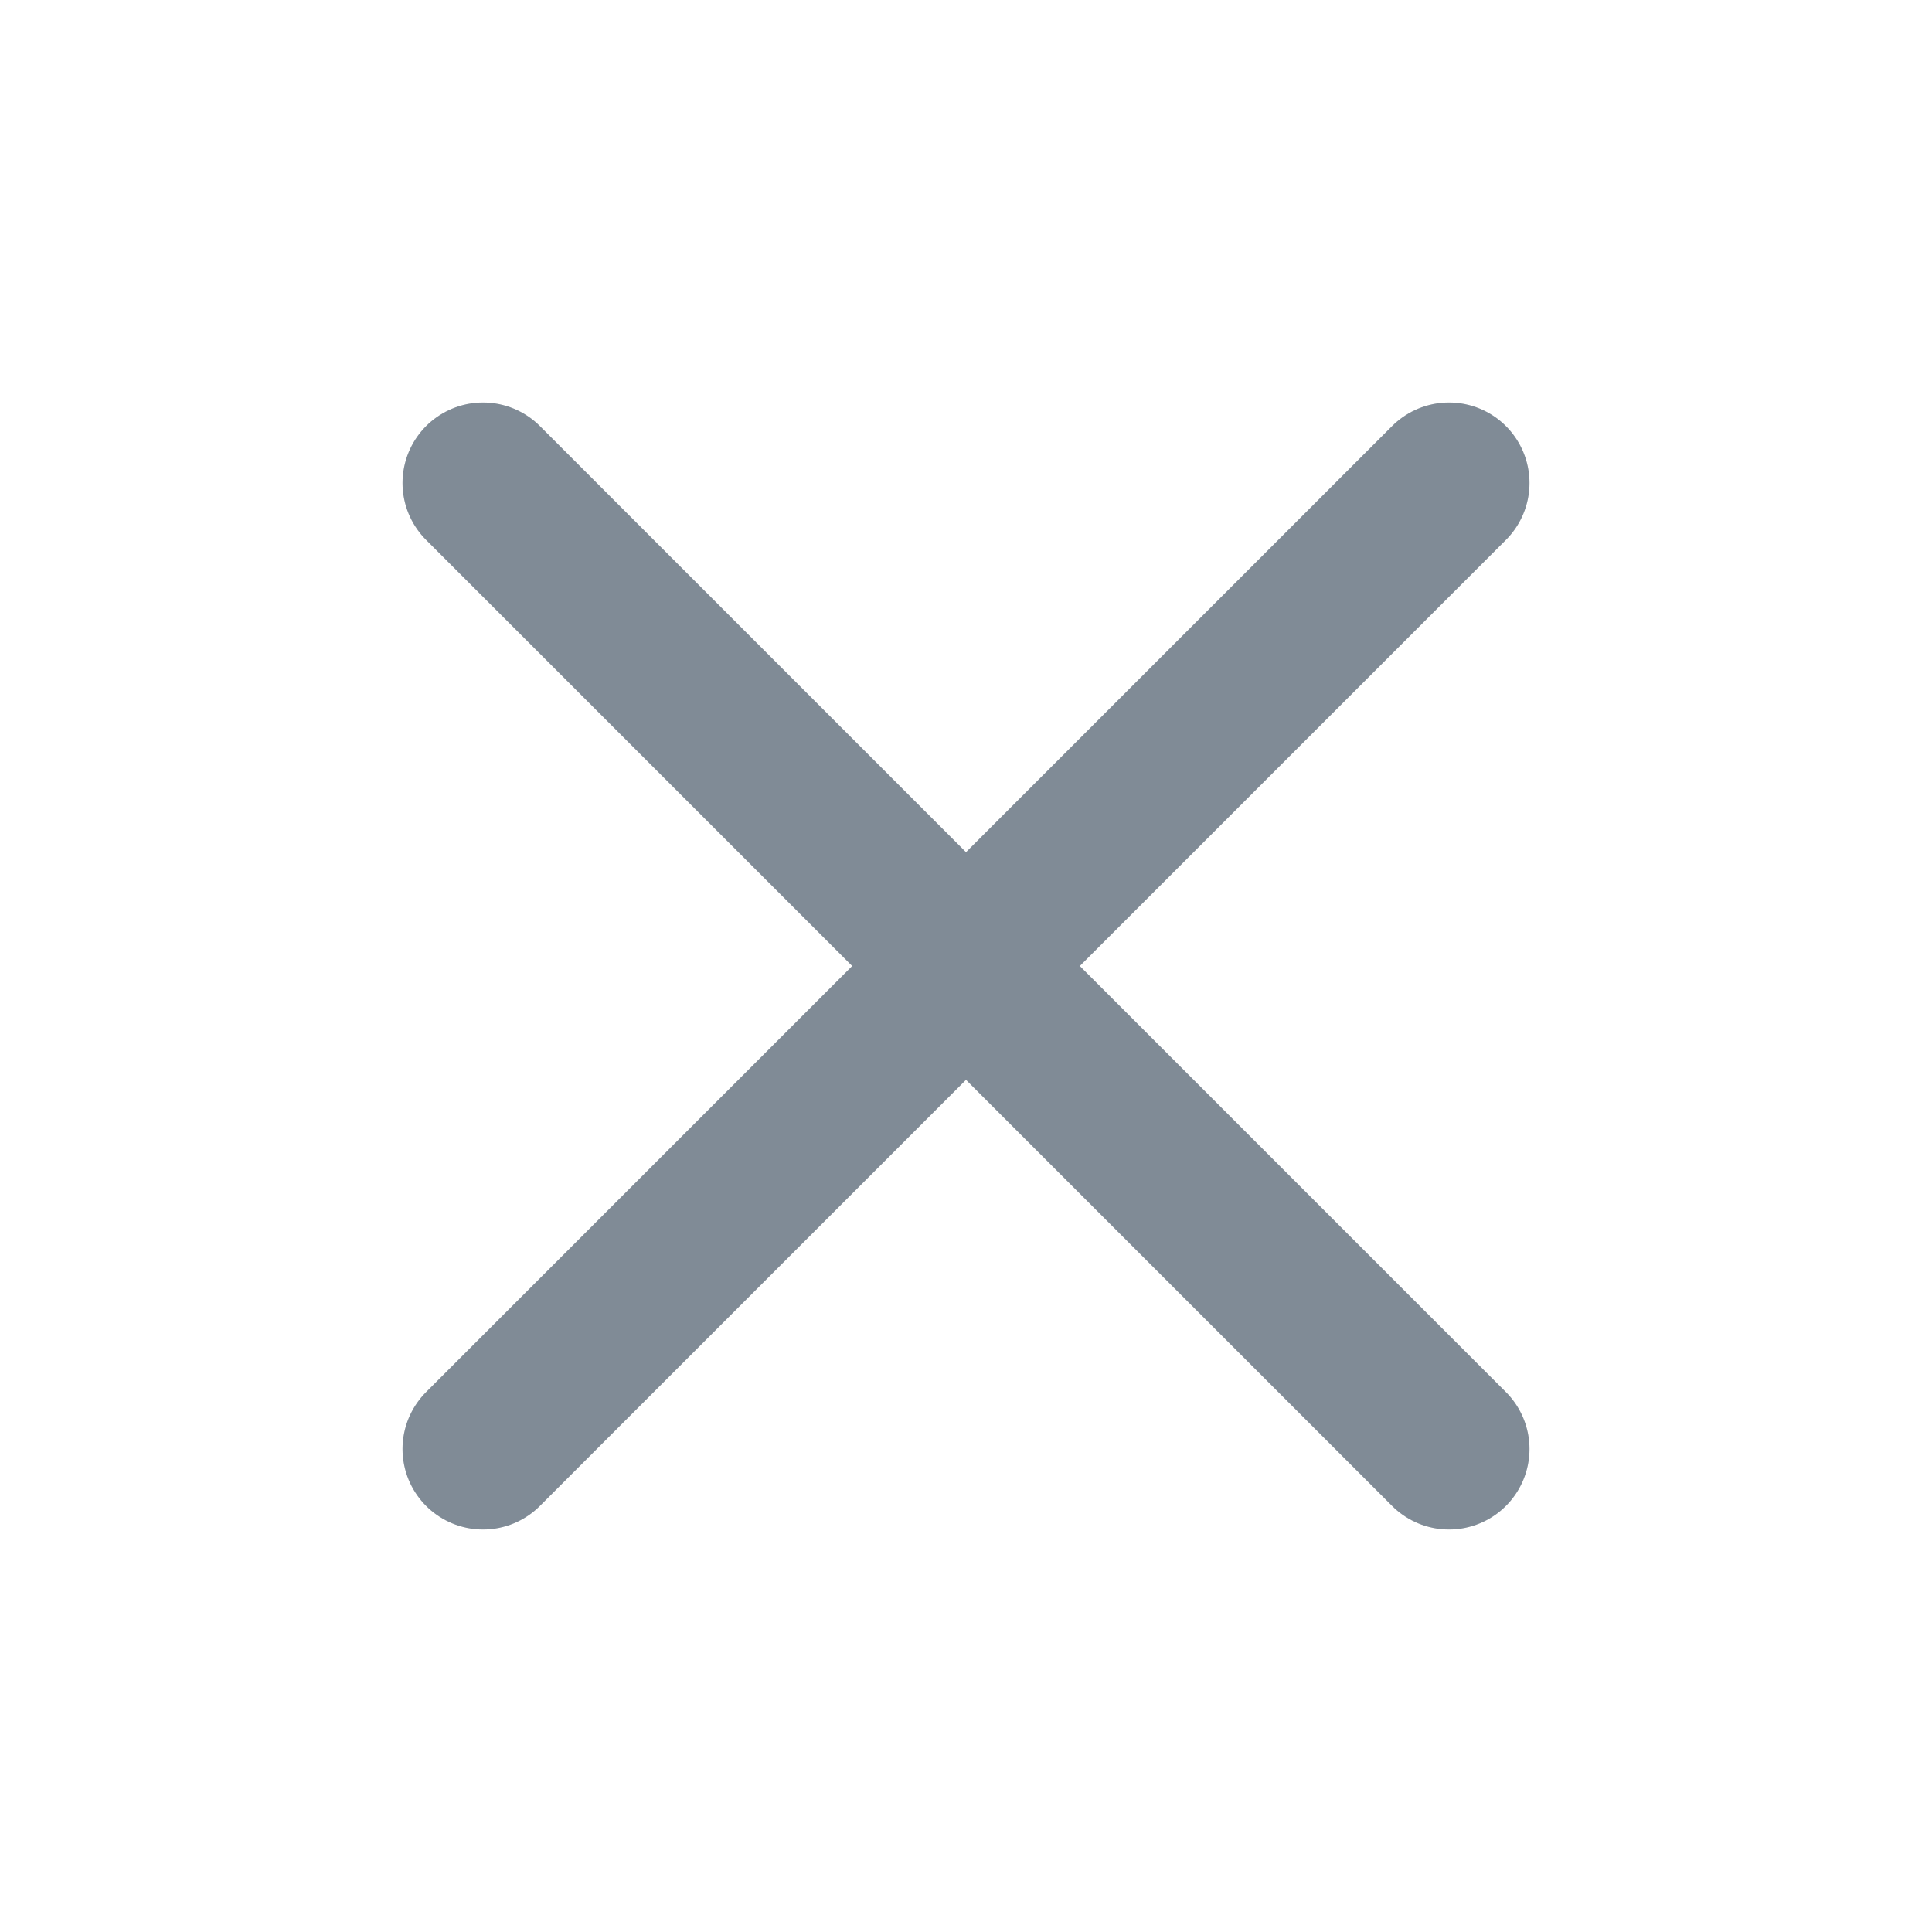
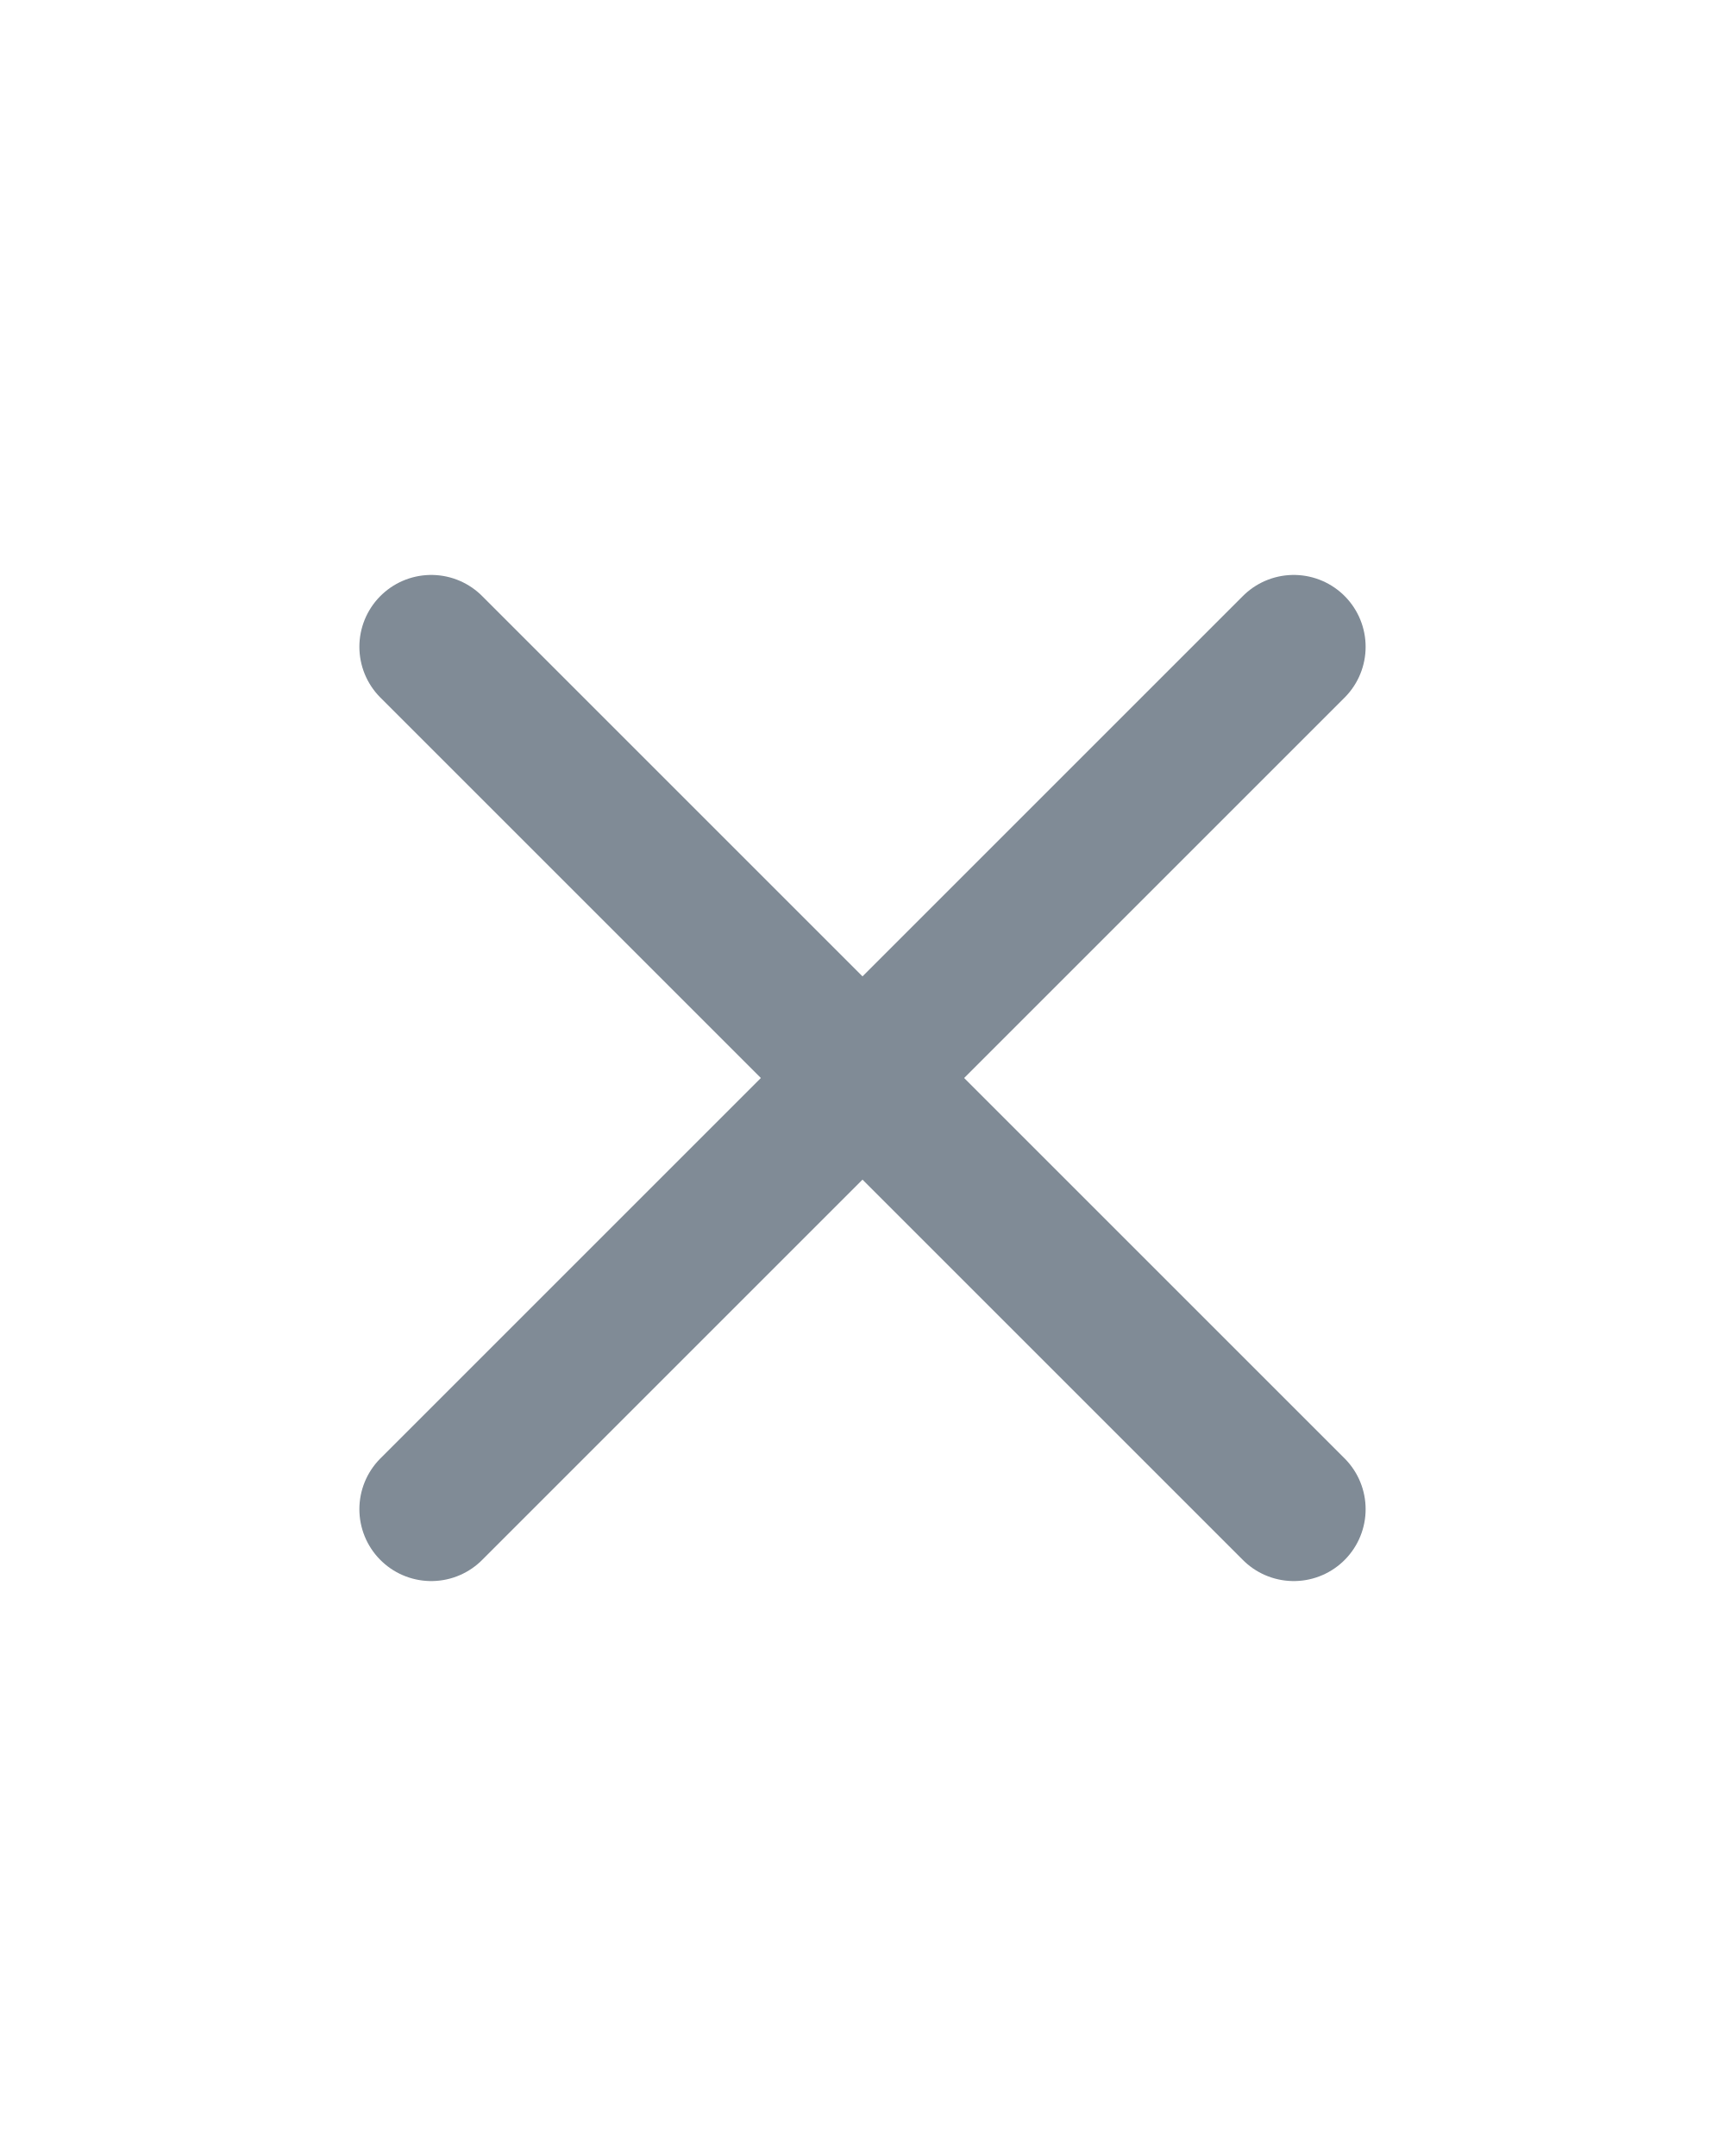
- <svg xmlns="http://www.w3.org/2000/svg" width="25" height="25" viewBox="0 0 24 24" fill="none" stroke="#808b96" stroke-width="2" stroke-linecap="round" stroke-linejoin="round" class="lucide lucide-x">
+ <svg xmlns="http://www.w3.org/2000/svg" width="20" height="25" viewBox="0 0 24 24" fill="none" stroke="#808b96" stroke-width="2" stroke-linecap="round" stroke-linejoin="round" class="lucide lucide-x">
  <path d="M18 6 6 18" />
  <path d="m6 6 12 12" />
</svg>
